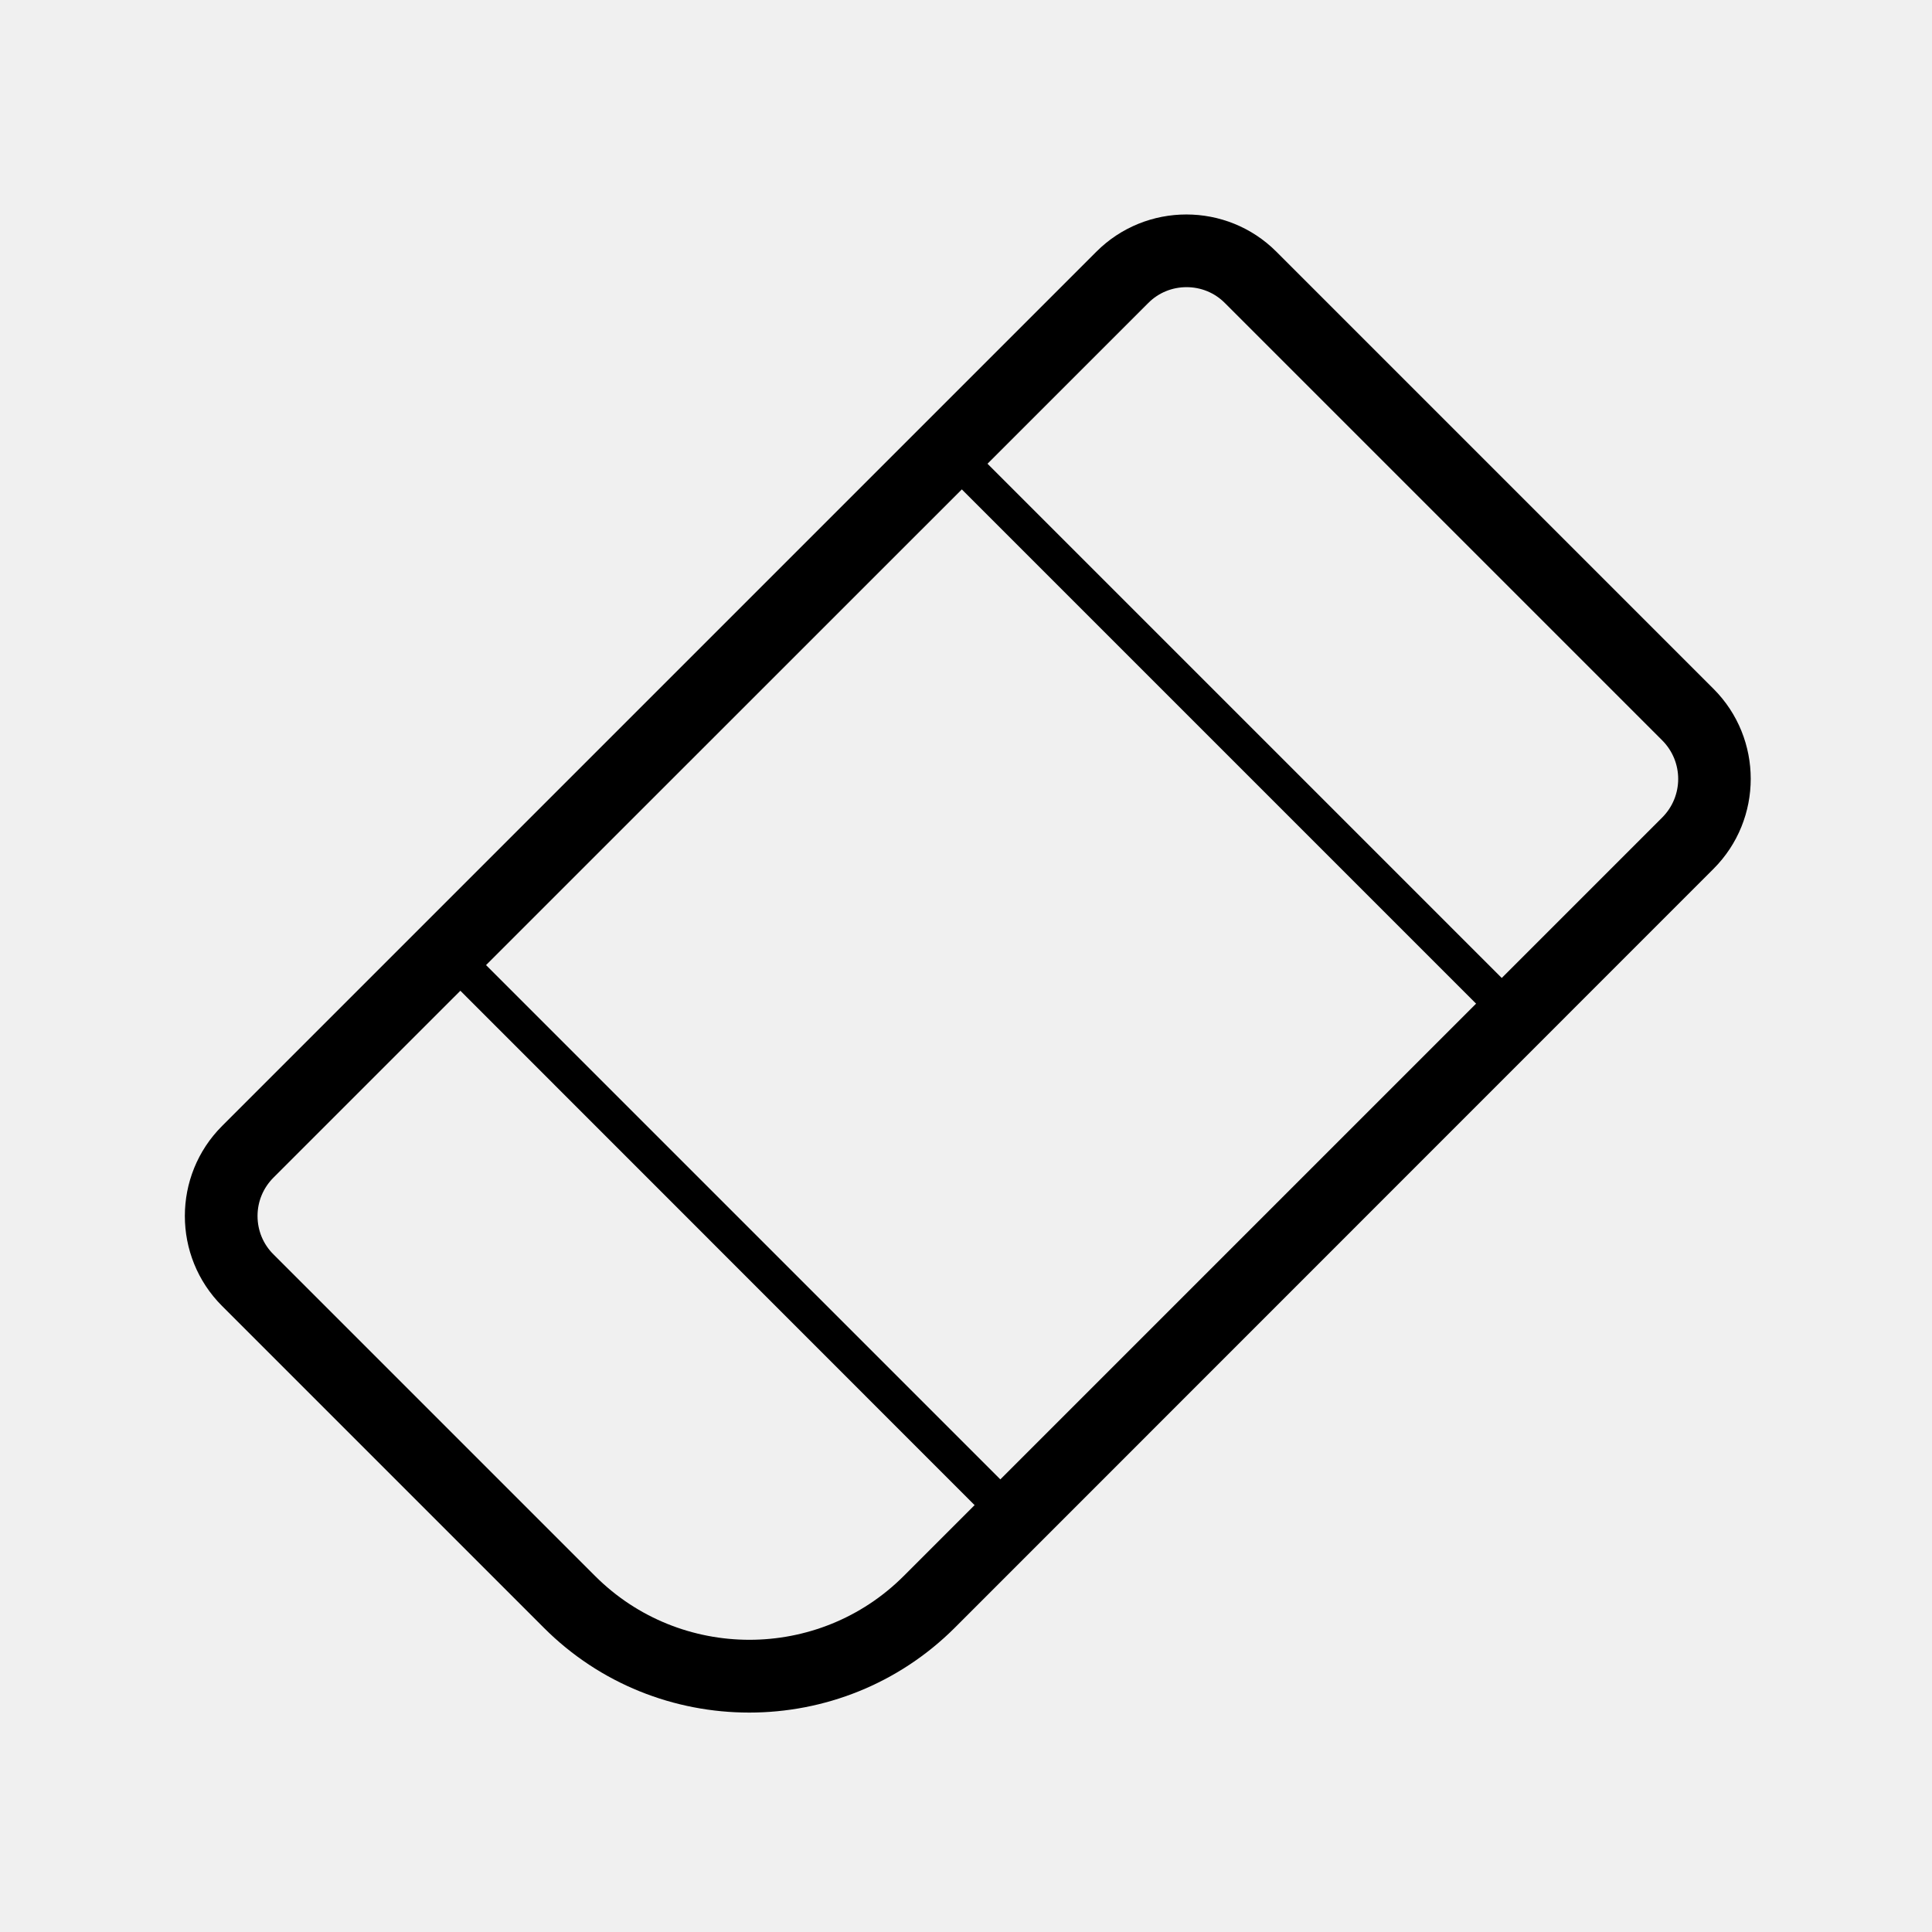
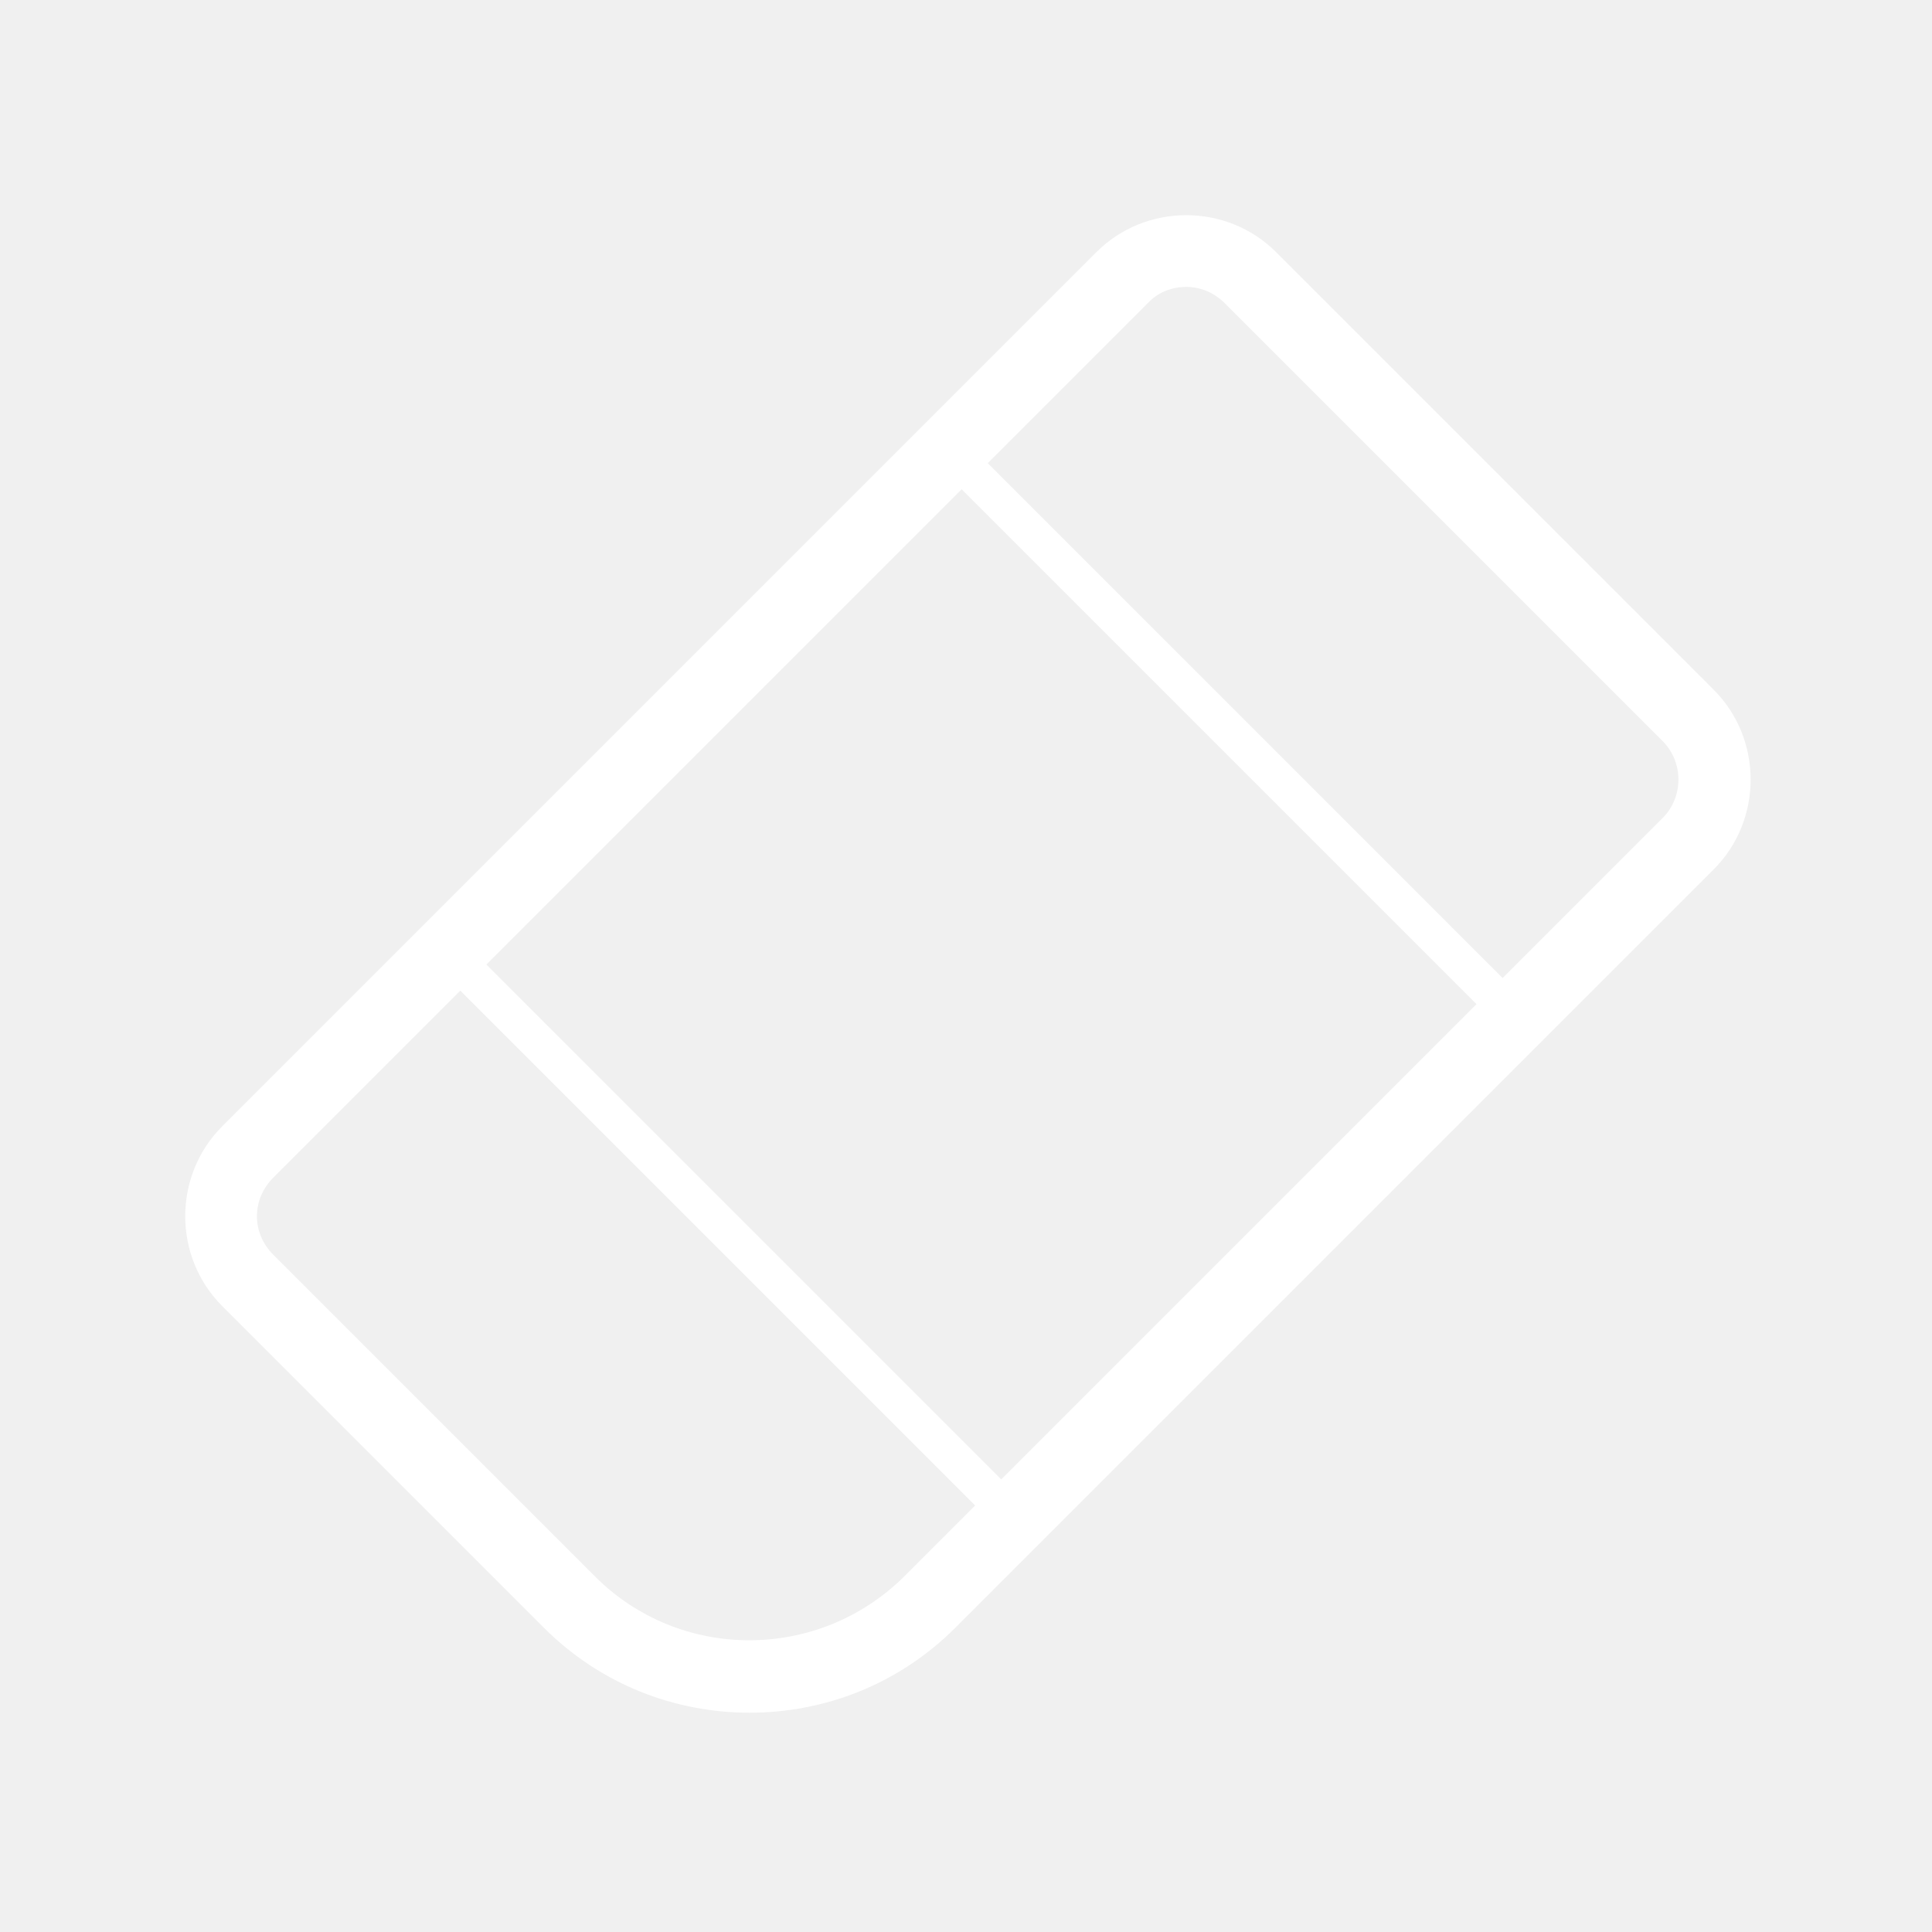
- <svg xmlns="http://www.w3.org/2000/svg" t="1596194211354" class="icon" viewBox="0 0 1024 1024" version="1.1" p-id="3698" width="200" height="200">
-   <defs>
-     <style type="text/css" />
-   </defs>
-   <path d="M533 810.2c-2.5 0-4.9-0.9-6.8-2.8L226.4 507.5c-3.8-3.8-3.8-9.9 0-13.6 3.8-3.8 9.9-3.8 13.6 0l299.9 299.9c3.8 3.8 3.8 9.9 0 13.6-1.9 1.8-4.4 2.8-6.9 2.8zM798.8 544.4c-2.5 0-4.9-0.9-6.8-2.8L492.1 241.7c-3.8-3.8-3.8-9.9 0-13.6s9.9-3.8 13.6 0L805.6 528c3.8 3.8 3.8 9.9 0 13.6-1.8 1.9-4.3 2.8-6.8 2.8z" p-id="3699" />
-   <path d="M397.1 907.7c-39.5 0-79-15-109-45.1L117.7 692.2c-26.3-26.3-26.3-69.1 0-95.4l463.4-463.4c26.3-26.3 69.1-26.3 95.4 0l231.7 231.7c26.3 26.3 26.3 69.1 0 95.4l-402 402.1c-30.1 30.1-69.6 45.1-109.1 45.1z m231.8-755.5c-7.4 0-14.8 2.8-20.4 8.5L145 624.1c-5.5 5.5-8.5 12.7-8.5 20.4 0 7.7 3 15 8.5 20.4l170.4 170.4c45.1 45.1 118.5 45.1 163.6 0l402-402c11.3-11.3 11.3-29.6 0-40.9L649.3 160.7c-5.6-5.7-13-8.5-20.4-8.5z" p-id="3700" />
+ <svg xmlns="http://www.w3.org/2000/svg" version="1.1" id="图层_1" x="0px" y="0px" viewBox="0 0 200 200" style="enable-background:new 0 0 200 200;" xml:space="preserve">
+   <style type="text/css">
+ 	.st0{fill:#FFFFFF;}
+ </style>
+   <path class="st0" d="M104.1,158.2c-0.5,0-1-0.2-1.3-0.5L44.2,99.1c-0.7-0.7-0.7-1.9,0-2.7c0.7-0.7,1.9-0.7,2.7,0l58.6,58.6  c0.7,0.7,0.7,1.9,0,2.7C105.1,158,104.6,158.2,104.1,158.2L104.1,158.2z M156,106.3c-0.5,0-1-0.2-1.3-0.5L96.1,47.2  c-0.7-0.7-0.7-1.9,0-2.7c0.7-0.7,1.9-0.7,2.7,0l58.6,58.6c0.7,0.7,0.7,1.9,0,2.7C157,106.2,156.5,106.3,156,106.3L156,106.3z" />
+   <path class="st0" d="M77.6,177.3c-7.7,0-15.4-2.9-21.3-8.8L23,135.2c-5.1-5.1-5.1-13.5,0-18.6l90.5-90.5c5.1-5.1,13.5-5.1,18.6,0  l45.3,45.3c5.1,5.1,5.1,13.5,0,18.6l-78.5,78.5C93,174.4,85.3,177.3,77.6,177.3L77.6,177.3z M122.8,29.7c-1.4,0-2.9,0.5-4,1.7  l-90.5,90.5c-1.1,1.1-1.7,2.5-1.7,4s0.6,2.9,1.7,4l33.3,33.3c8.8,8.8,23.1,8.8,32,0l78.5-78.5c2.2-2.2,2.2-5.8,0-8l-45.3-45.3  C125.7,30.3,124.3,29.7,122.8,29.7L122.8,29.7z" />
</svg>
